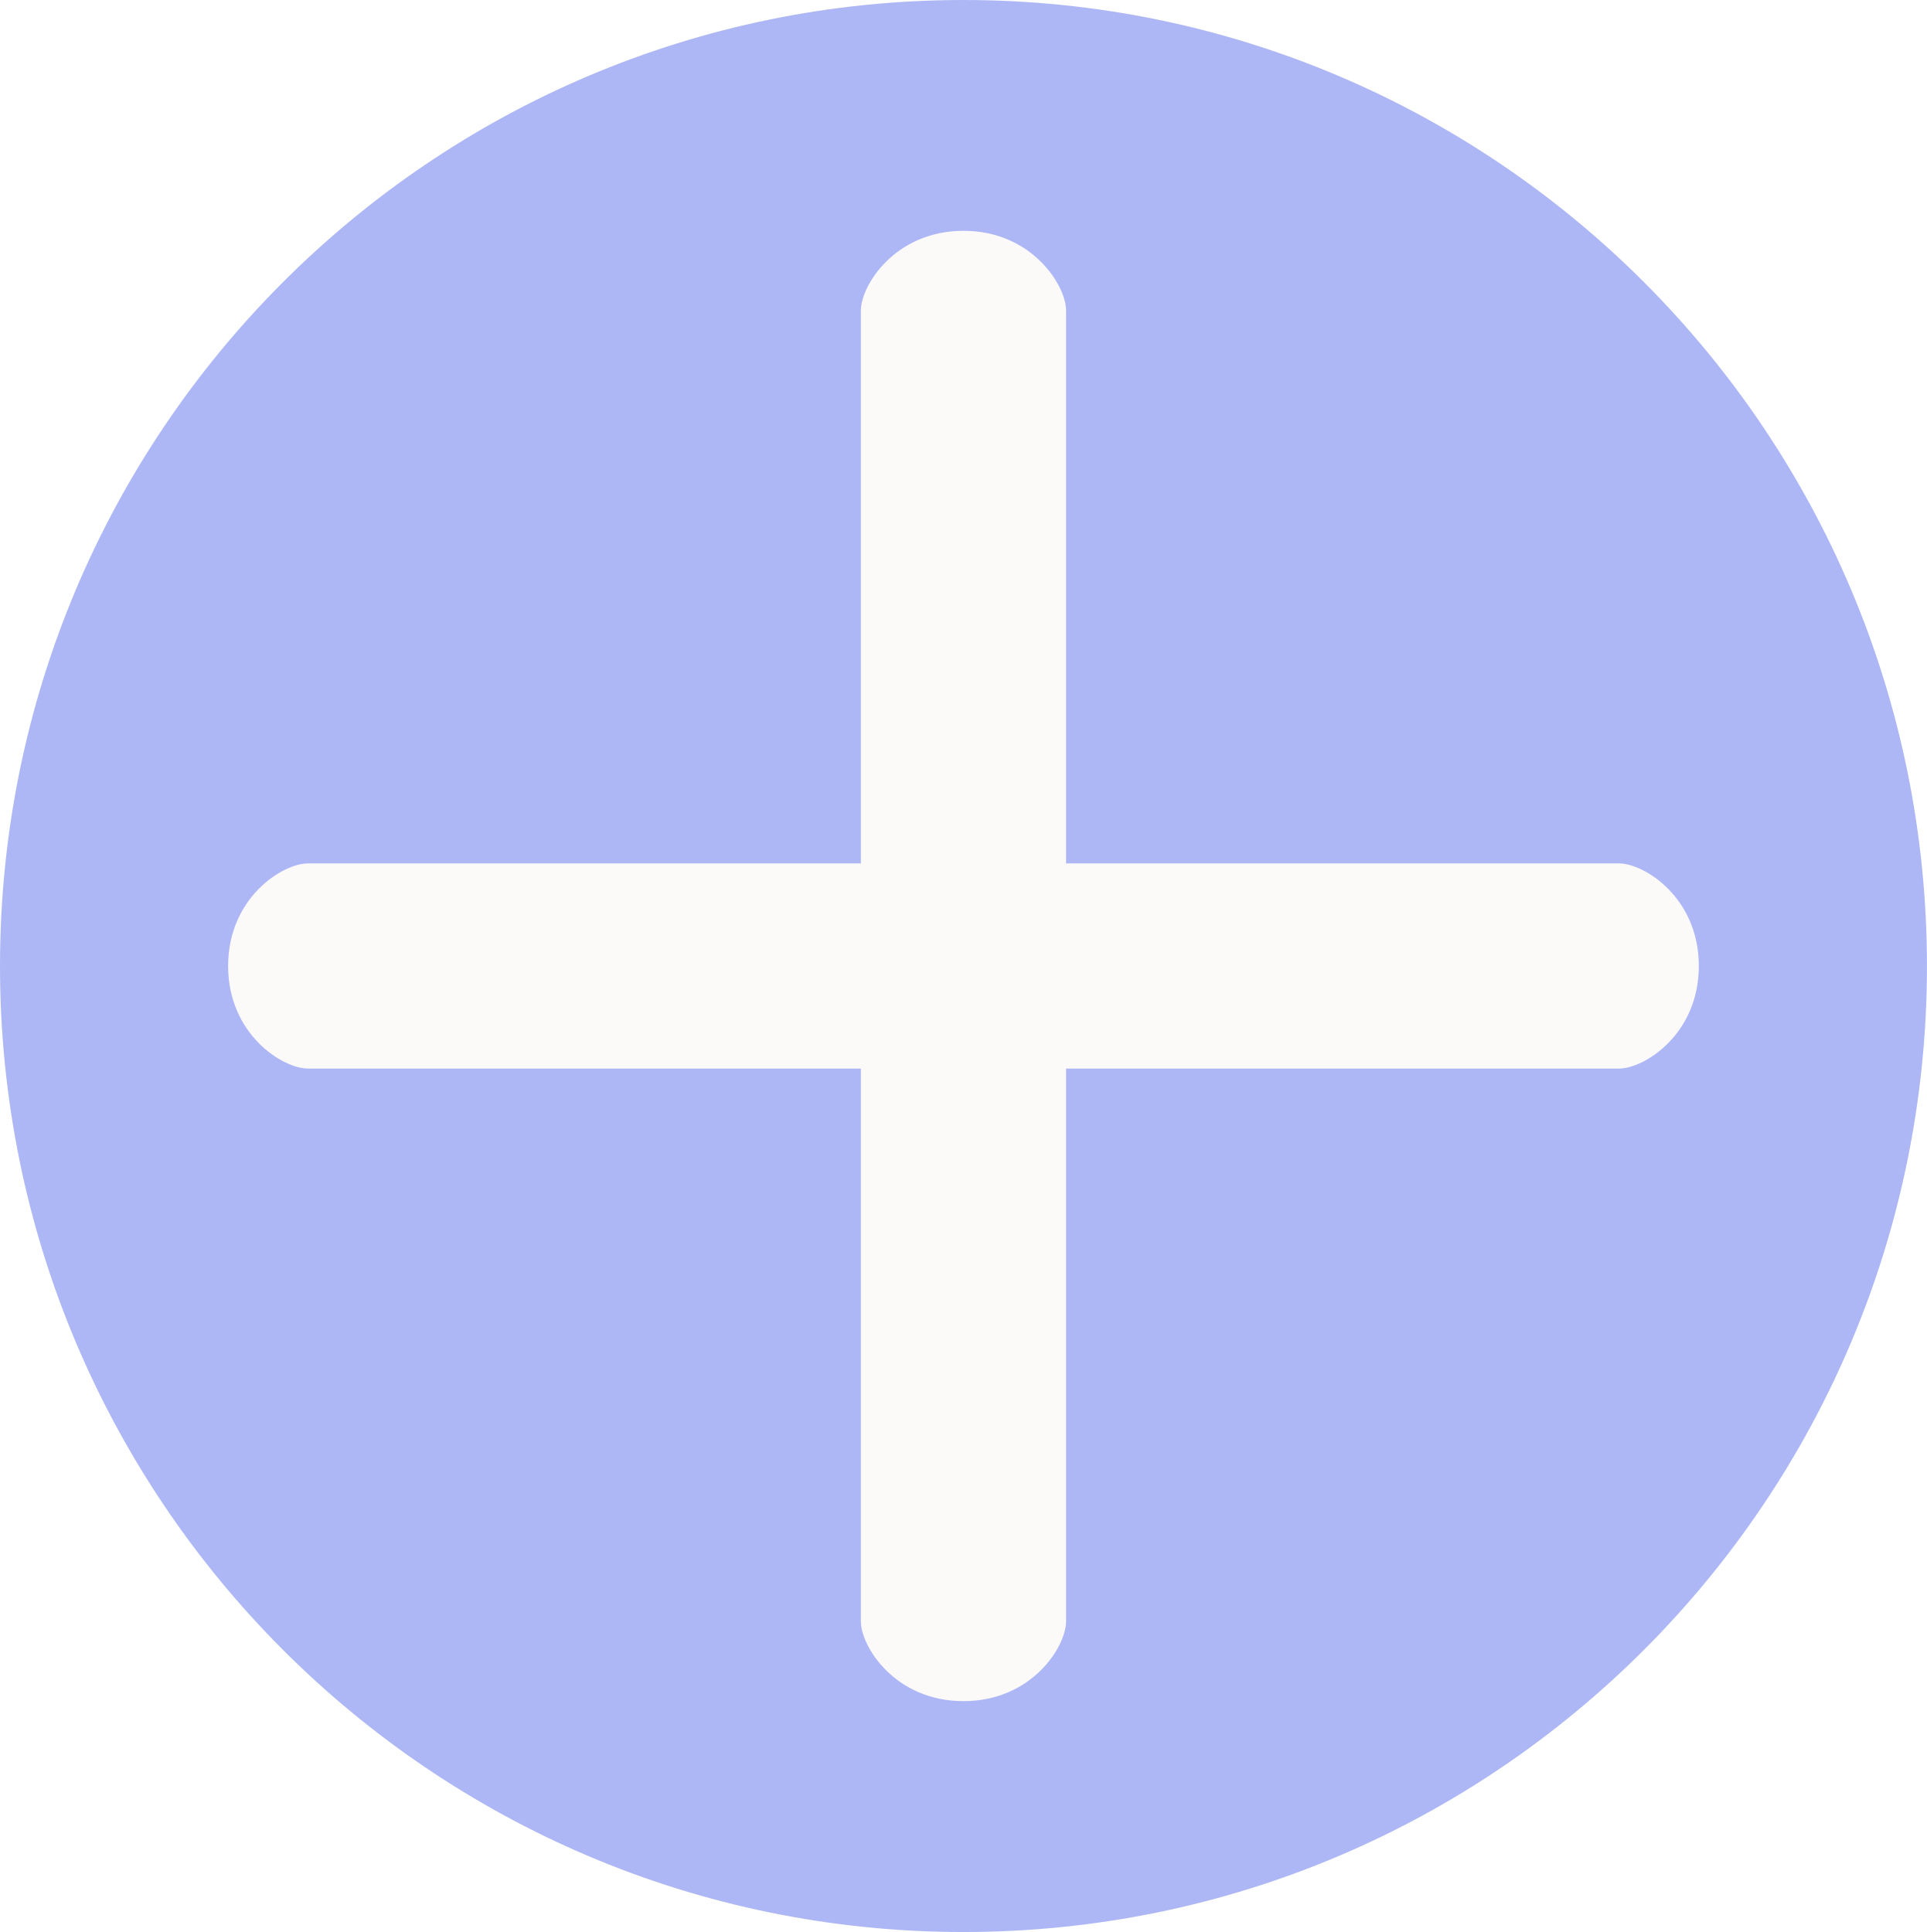
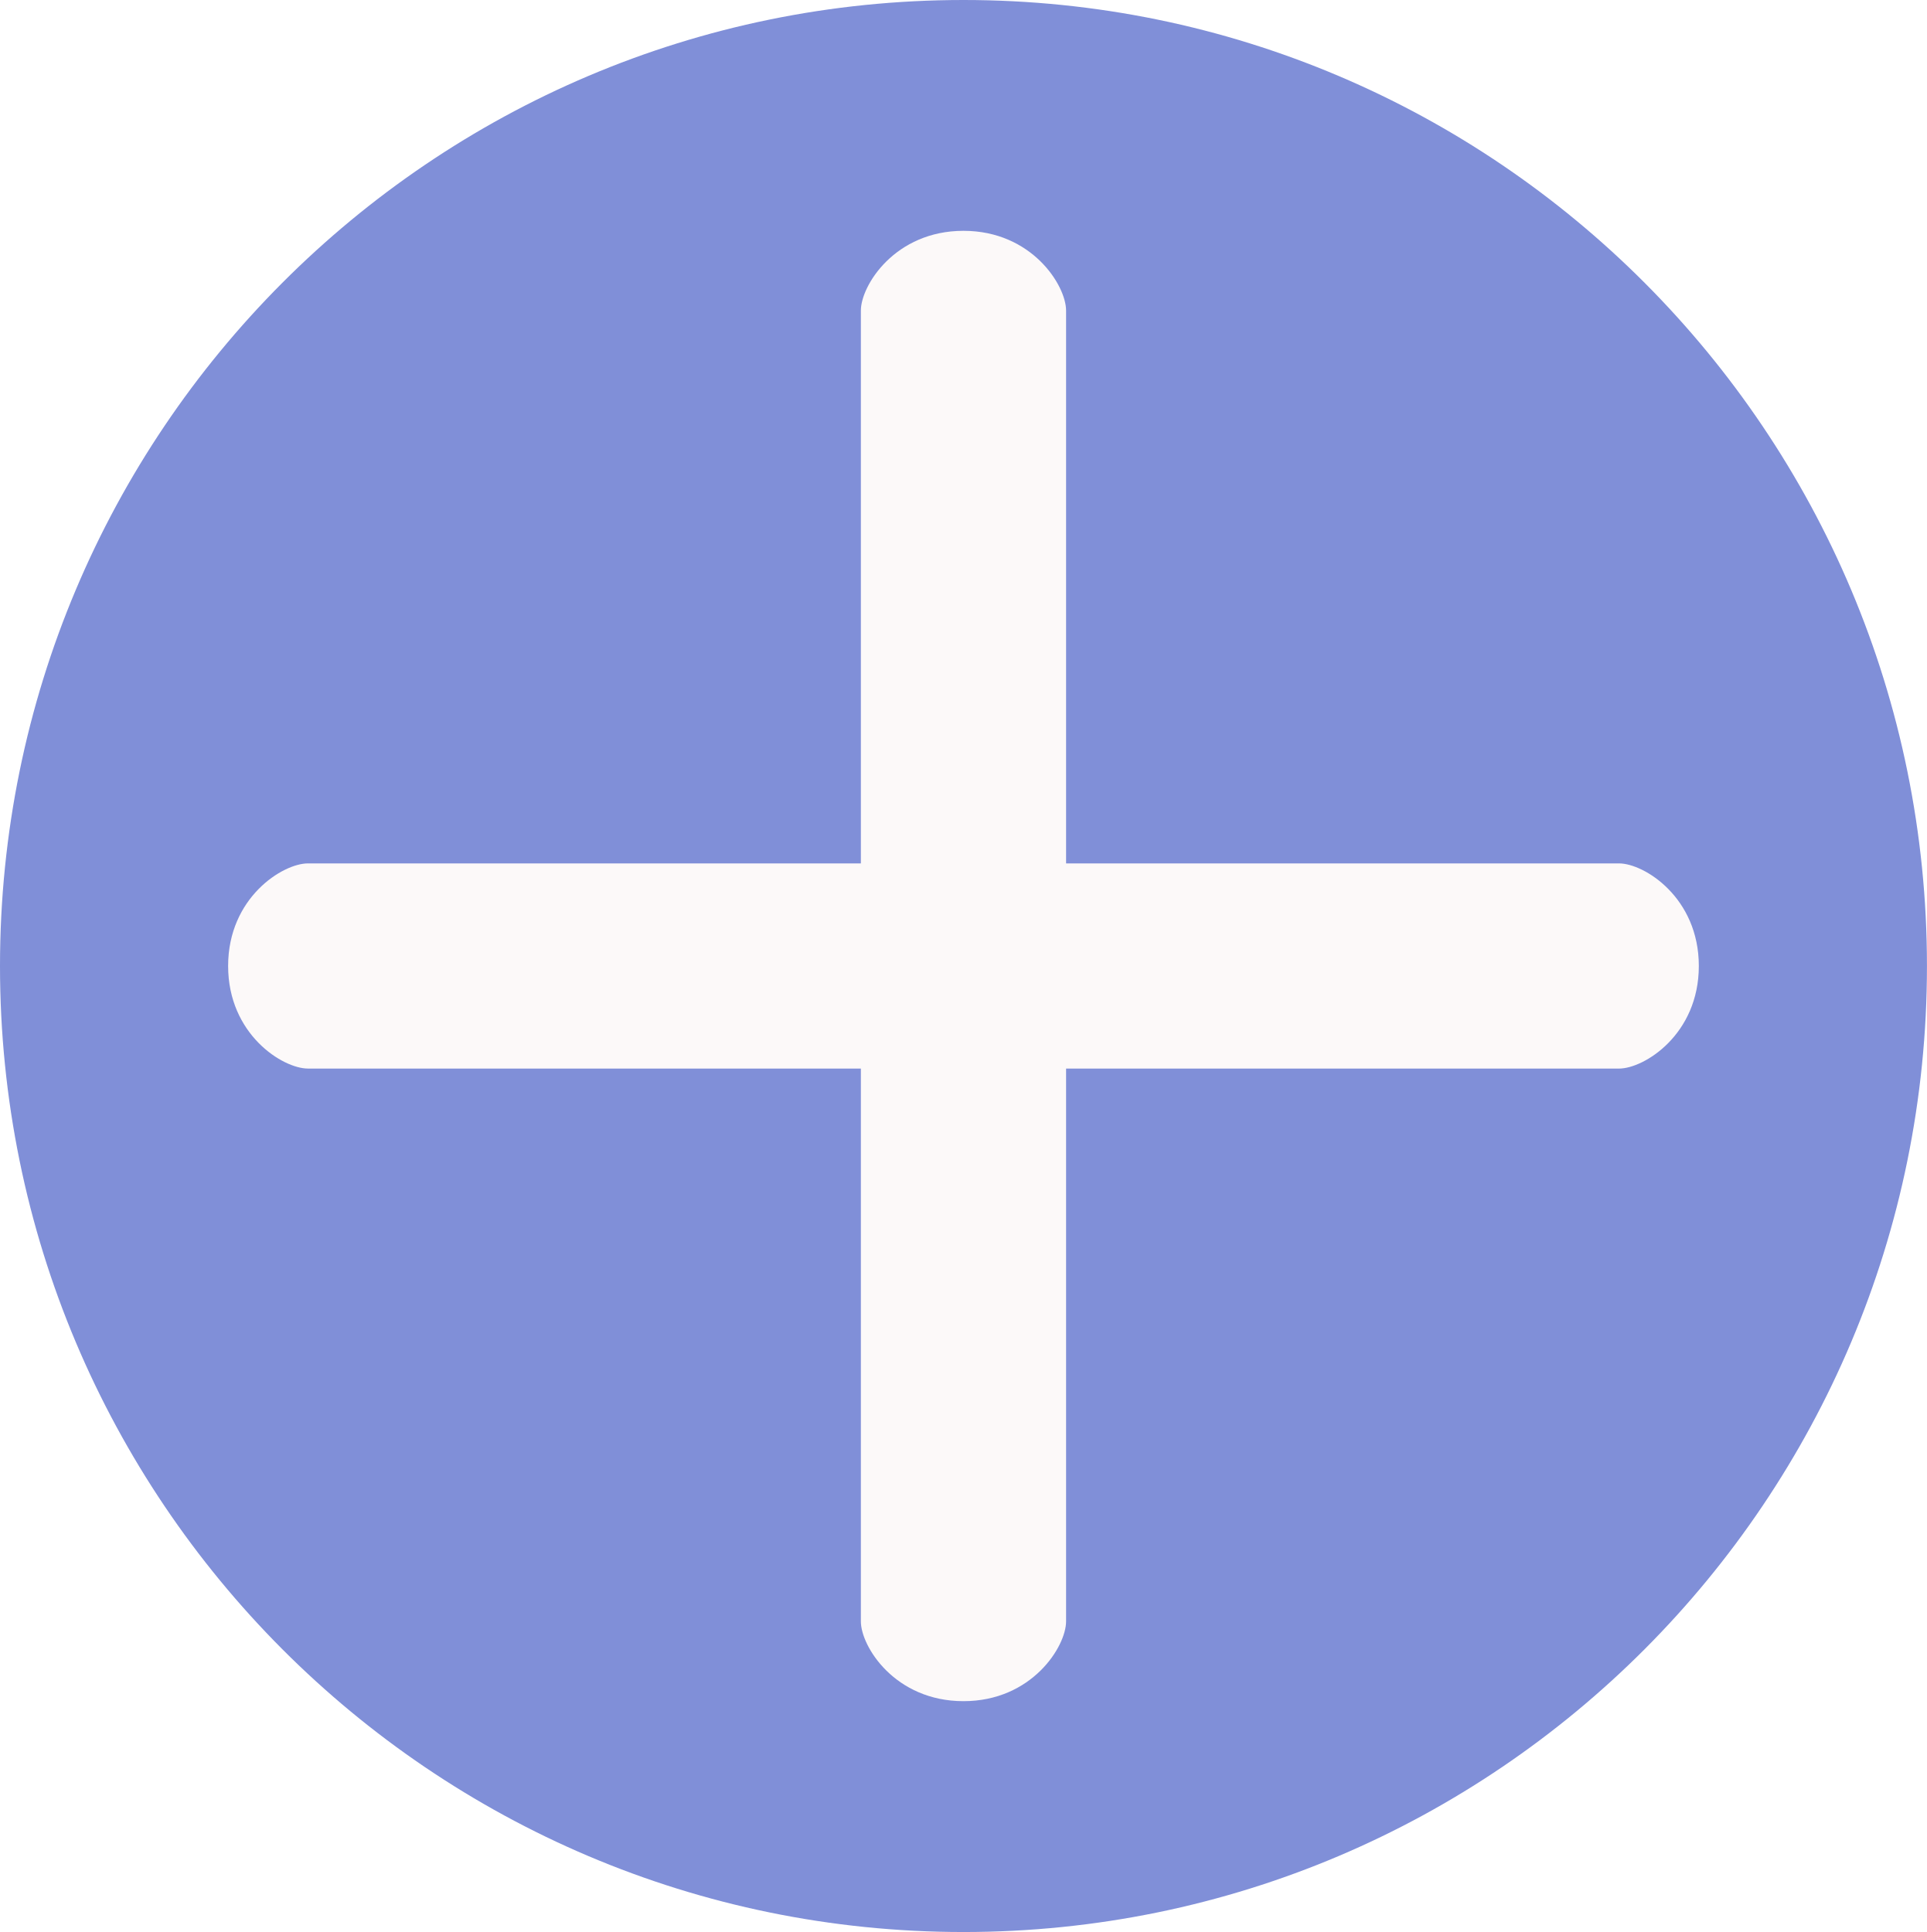
<svg xmlns="http://www.w3.org/2000/svg" version="1.1" id="Layer_1" x="0px" y="0px" width="99.25px" height="99.531px" viewBox="0 0 99.25 99.531" enable-background="new 0 0 99.25 99.531" xml:space="preserve">
  <g>
-     <ellipse fill="#ADB7F5" cx="49.625" cy="49.766" rx="49.625" ry="49.766" />
+     <ellipse fill="#808FD8" cx="49.625" cy="49.766" rx="49.625" ry="49.766" />
    <g>
      <g>
        <g>
-           <path fill="#FCF9F9" d="M83.389,44.48H54.91V16.001c0-1.297-1.763-4.11-5.285-4.11c-3.523,0-5.285,2.813-5.285,4.11V44.48H15.86      c-1.297,0-4.11,1.762-4.11,5.284c0,3.523,2.813,5.285,4.11,5.285h28.48v28.479c0,1.297,1.761,4.11,5.285,4.11      c3.522,0,5.285-2.813,5.285-4.11V55.05h28.479c1.297,0,4.111-1.761,4.111-5.285C87.5,46.242,84.686,44.48,83.389,44.48z" />
+           <path fill="#FCF9F9" d="M83.389,44.48H54.91V16.001c0-1.297-1.764-4.11-5.285-4.11c-3.523,0-5.285,2.813-5.285,4.11V44.48H15.86      c-1.297,0-4.11,1.762-4.11,5.284c0,3.523,2.813,5.285,4.11,5.285h28.48v28.479c0,1.298,1.761,4.111,5.285,4.111      c3.521,0,5.285-2.813,5.285-4.111V55.05h28.479c1.297,0,4.111-1.761,4.111-5.285C87.5,46.242,84.686,44.48,83.389,44.48z" />
        </g>
      </g>
    </g>
  </g>
</svg>
